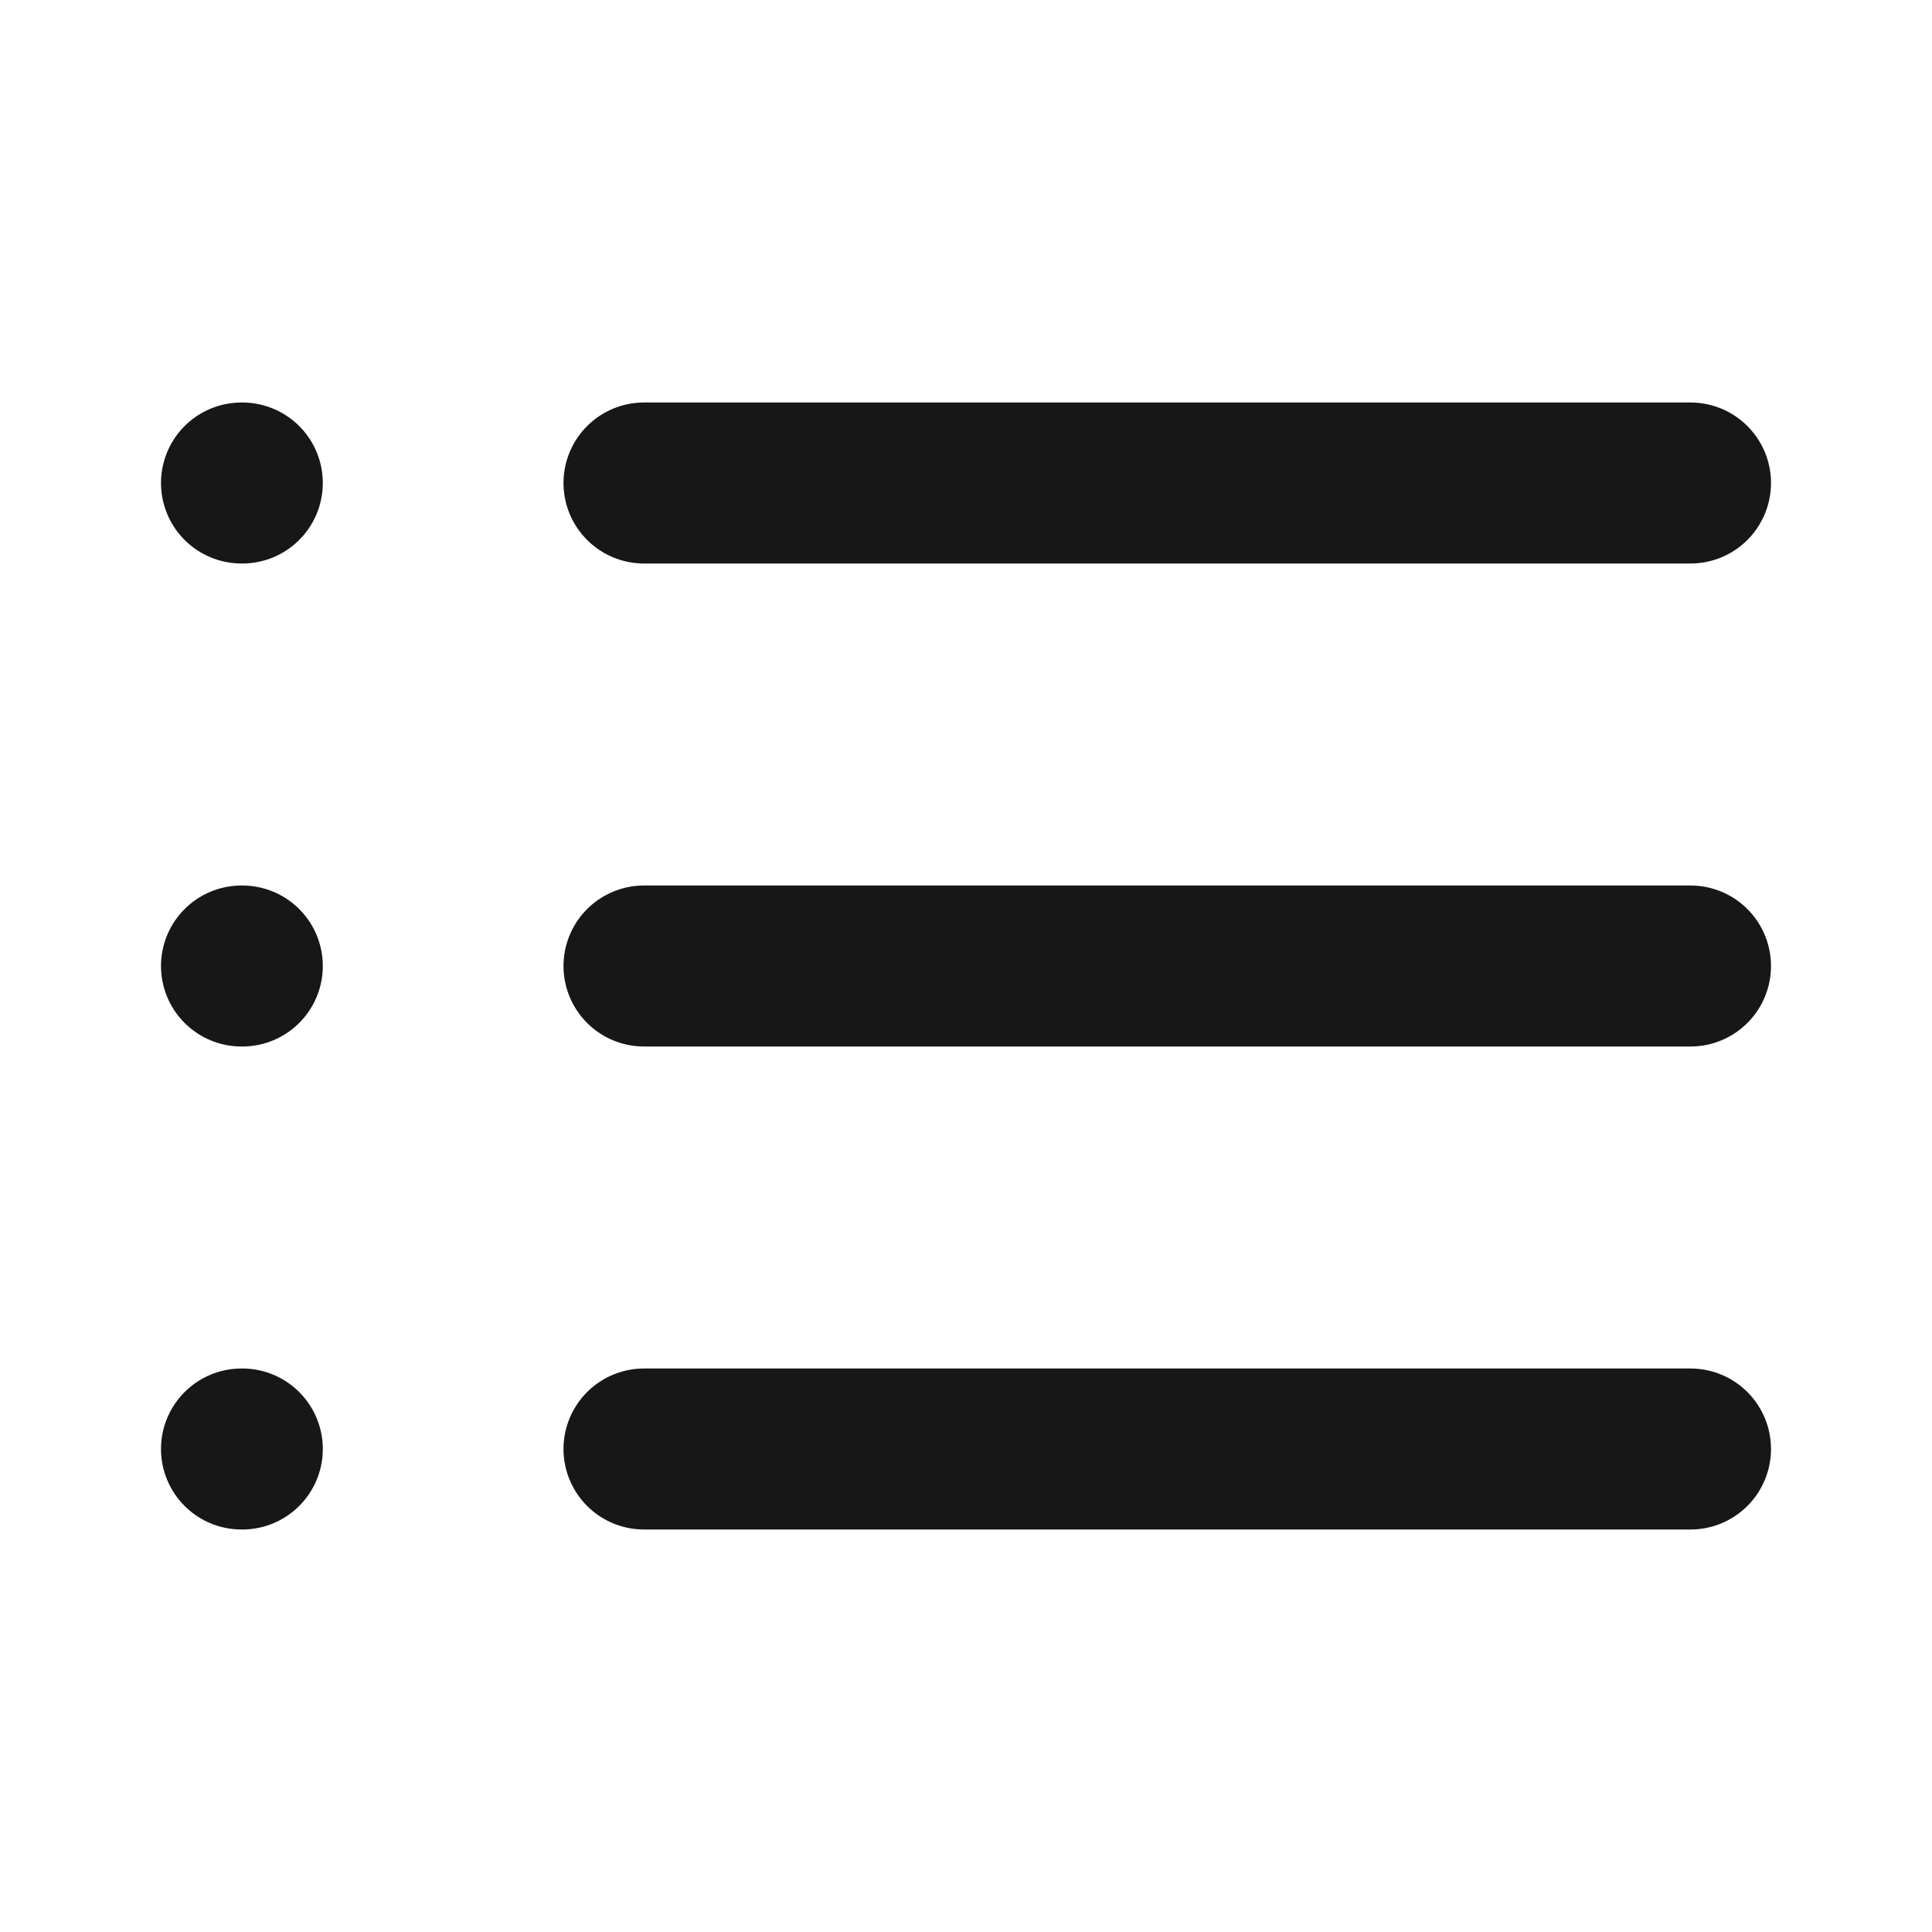
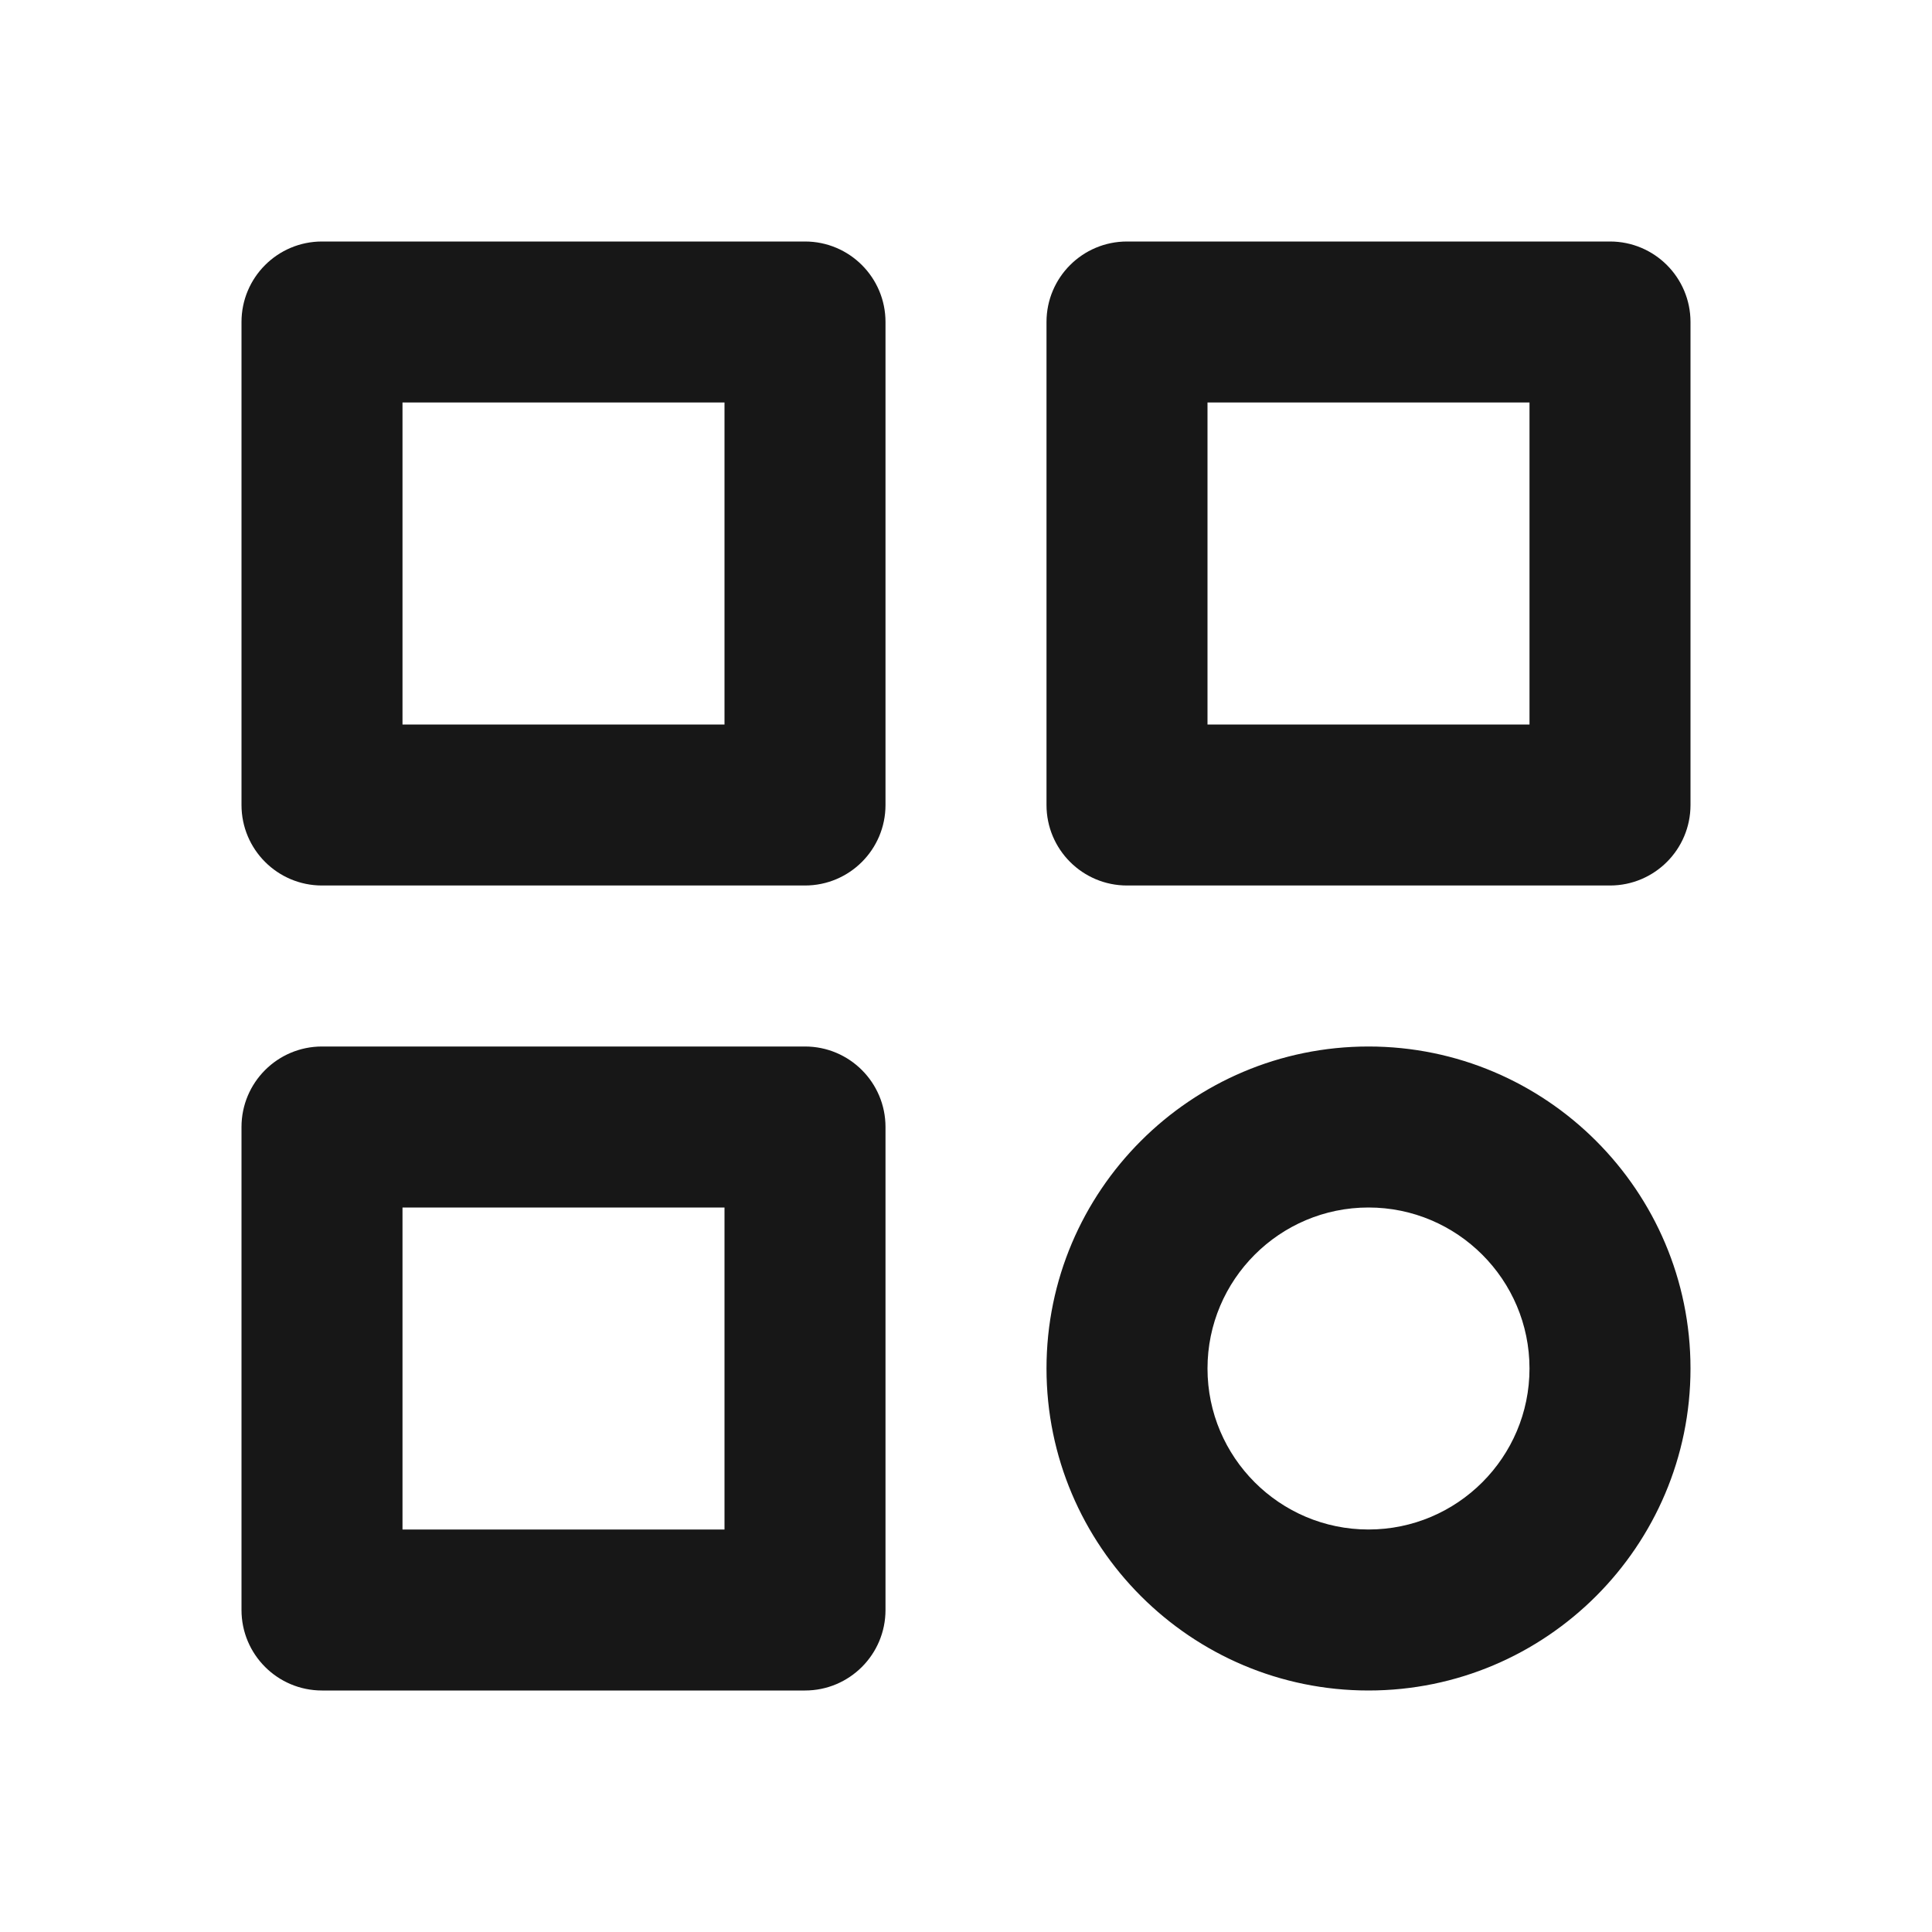
- <svg xmlns="http://www.w3.org/2000/svg" width="24" height="24" viewBox="0 0 24 24" fill="none" stroke="#171717" stroke-width="2" stroke-linecap="round" stroke-linejoin="round" class="feather feather-list">
-   <line x1="8" y1="6" x2="21" y2="6" />
-   <line x1="8" y1="12" x2="21" y2="12" />
-   <line x1="8" y1="18" x2="21" y2="18" />
-   <line x1="3" y1="6" x2="3.01" y2="6" />
-   <line x1="3" y1="12" x2="3.01" y2="12" />
-   <line x1="3" y1="18" x2="3.01" y2="18" />
+ <svg xmlns="http://www.w3.org/2000/svg" viewBox="0 0 24 24" fill="#171717" width="24" height="24">
+   <path d="M10 3H4a1 1 0 0 0-1 1v6a1 1 0 0 0 1 1h6a1 1 0 0 0 1-1V4a1 1 0 0 0-1-1zM9 9H5V5h4v4zm11-6h-6a1 1 0 0 0-1 1v6a1 1 0 0 0 1 1h6a1 1 0 0 0 1-1V4a1 1 0 0 0-1-1zm-1 6h-4V5h4v4zm-9 4H4a1 1 0 0 0-1 1v6a1 1 0 0 0 1 1h6a1 1 0 0 0 1-1v-6a1 1 0 0 0-1-1zm-1 6H5v-4h4v4zm8-6c-2.206 0-4 1.794-4 4s1.794 4 4 4 4-1.794 4-4-1.794-4-4-4zm0 6c-1.103 0-2-.897-2-2s.897-2 2-2 2 .897 2 2-.897 2-2 2z" />
</svg>
